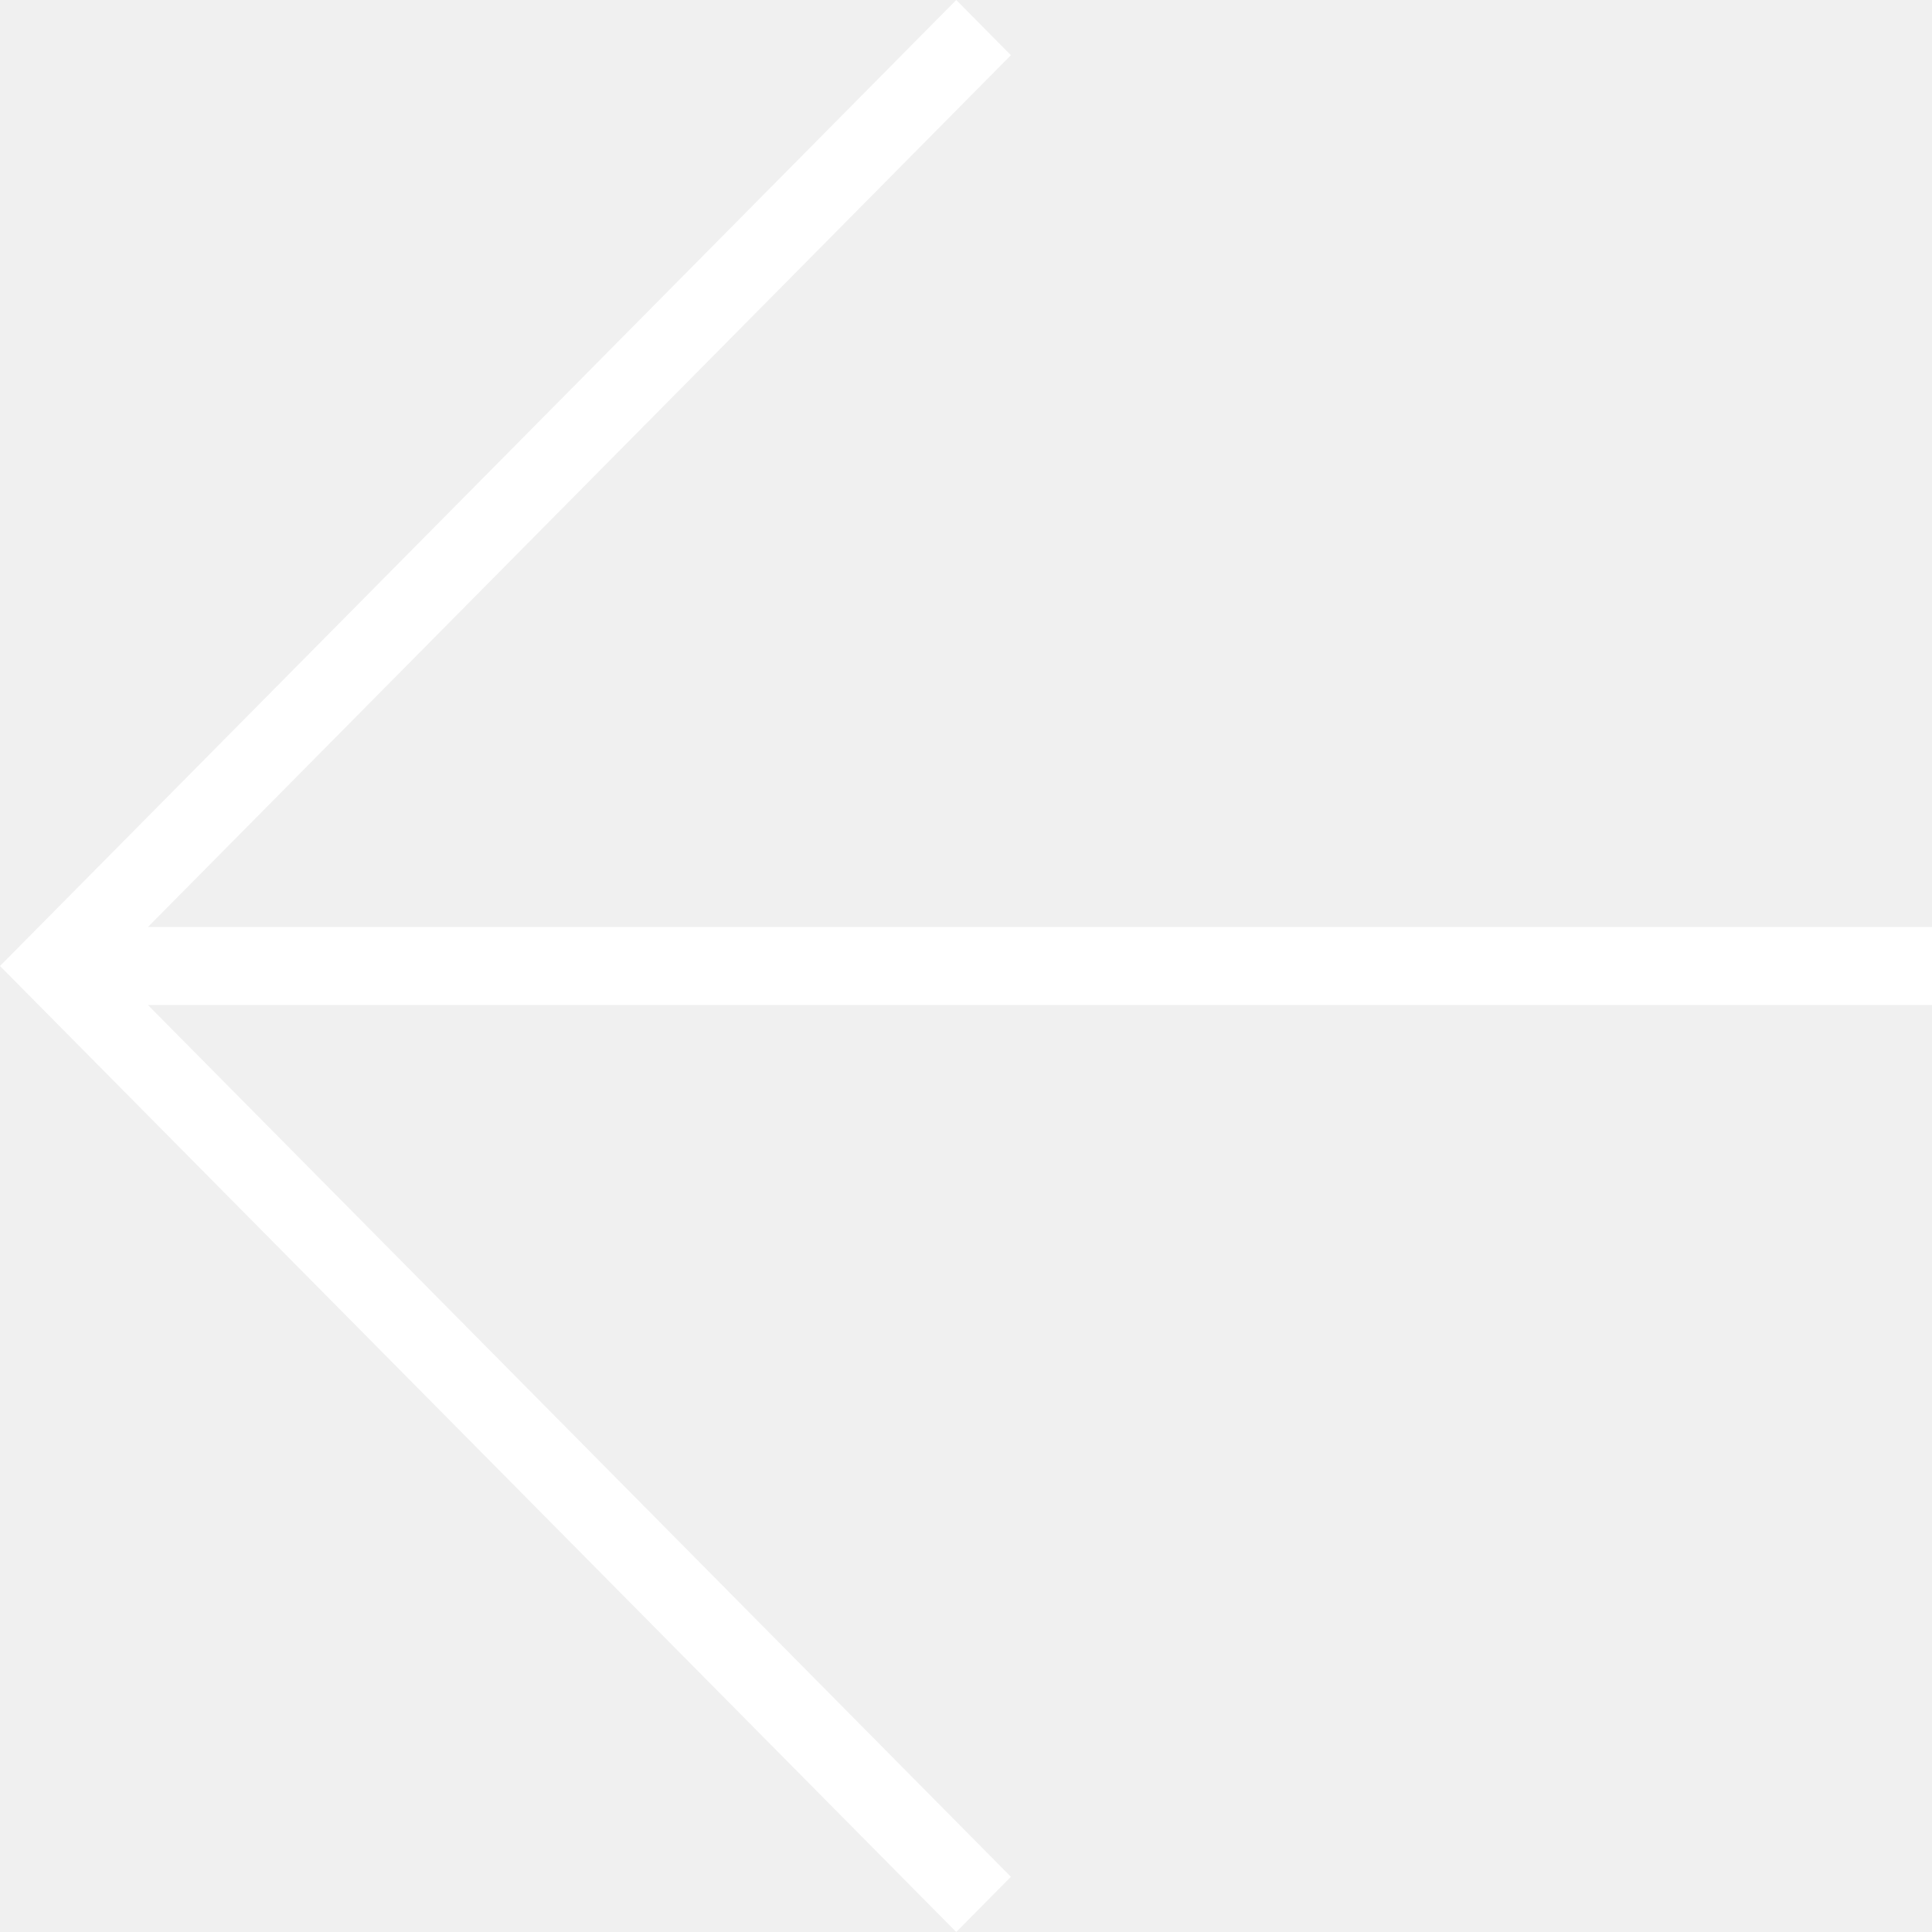
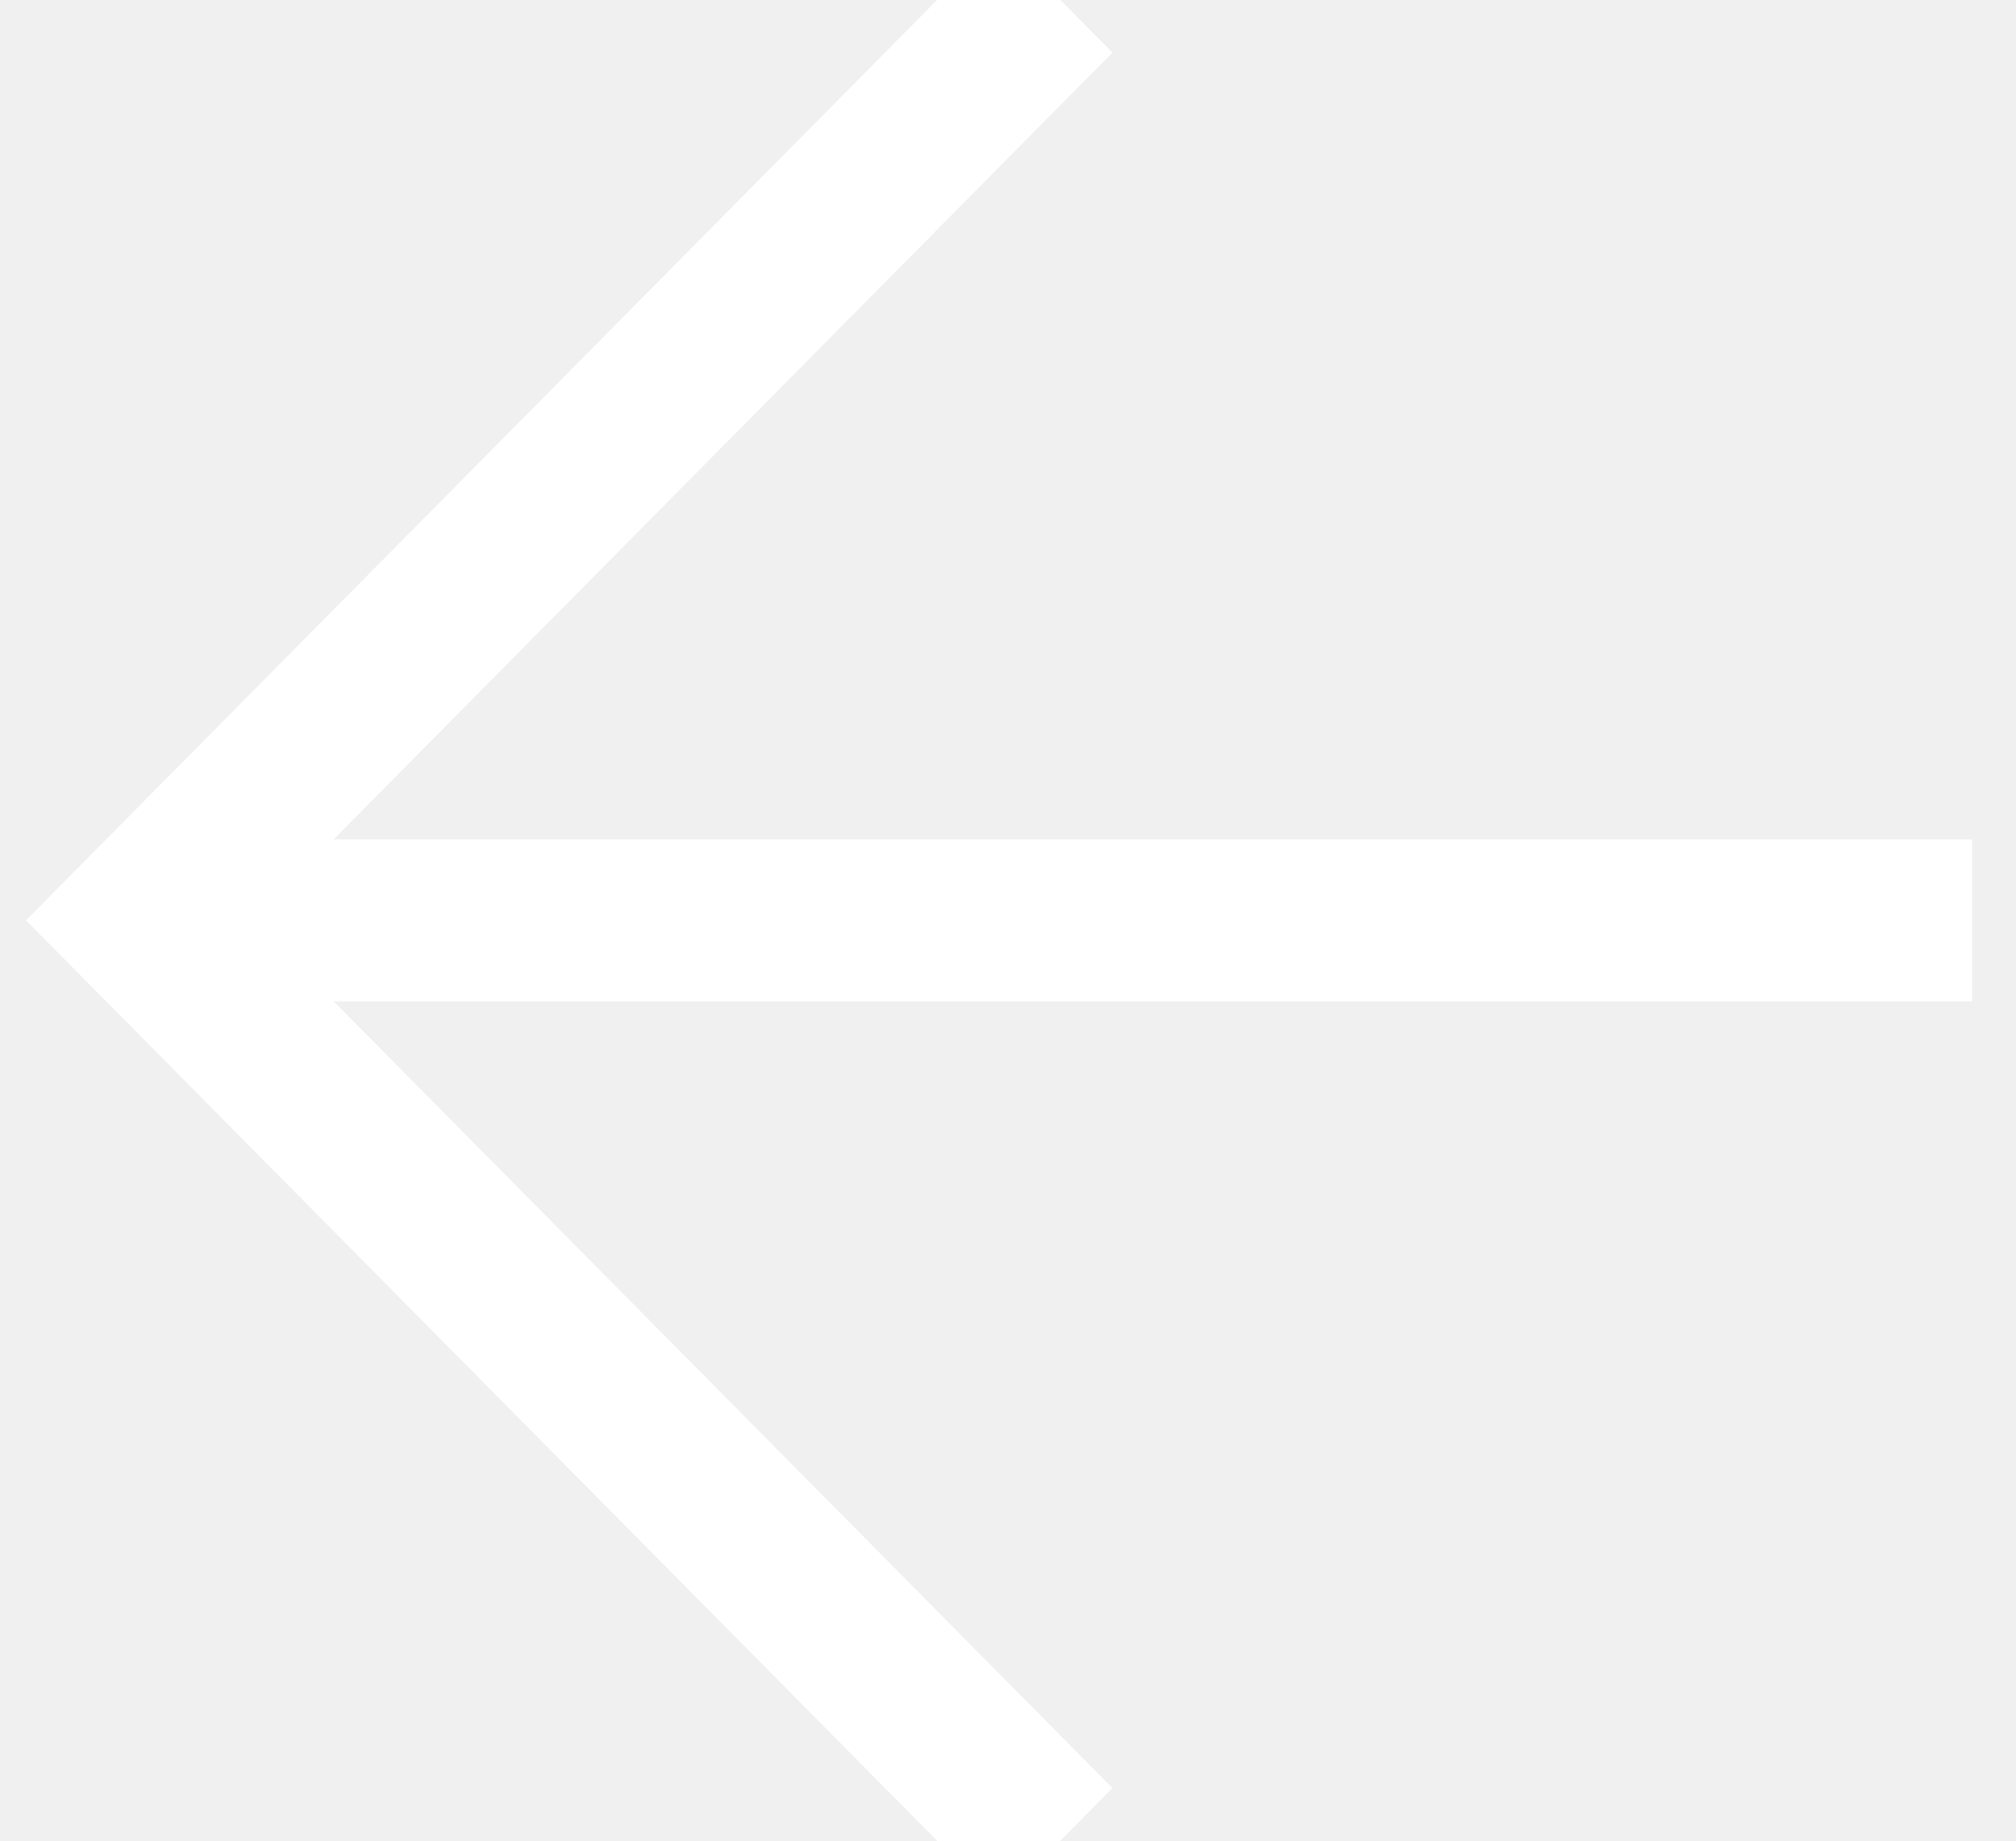
- <svg xmlns="http://www.w3.org/2000/svg" width="21px" height="21px" viewBox="0 0 21 21" version="1.1">
+ <svg xmlns="http://www.w3.org/2000/svg" width="23px" height="21px" viewBox="0 0 23 21" version="1.1">
  <defs />
  <g id="Page-1" stroke="none" stroke-width="1" fill="none" fill-rule="evenodd">
-     <g id="iPhone-6" transform="translate(-16, -32)" fill="#FFFFFF">
-       <g id="Your_Icon" transform="translate(16, 32)">
+     <g id="iPhone-6" transform="translate(-15, -32)" stroke="#FFFFFF" fill="#FFFFFF">
+       <g id="Your_Icon-Copy" transform="translate(16, 32)">
        <path d="M21,10.076 L1.608,10.076 L10.988,0.6 L10.394,0 L0.594,9.9 L0,10.5 L0.594,11.1 L10.394,21 L10.988,20.4 L1.608,10.924 L21,10.924 L21,10.076 Z" id="Shape" />
      </g>
    </g>
  </g>
</svg>
